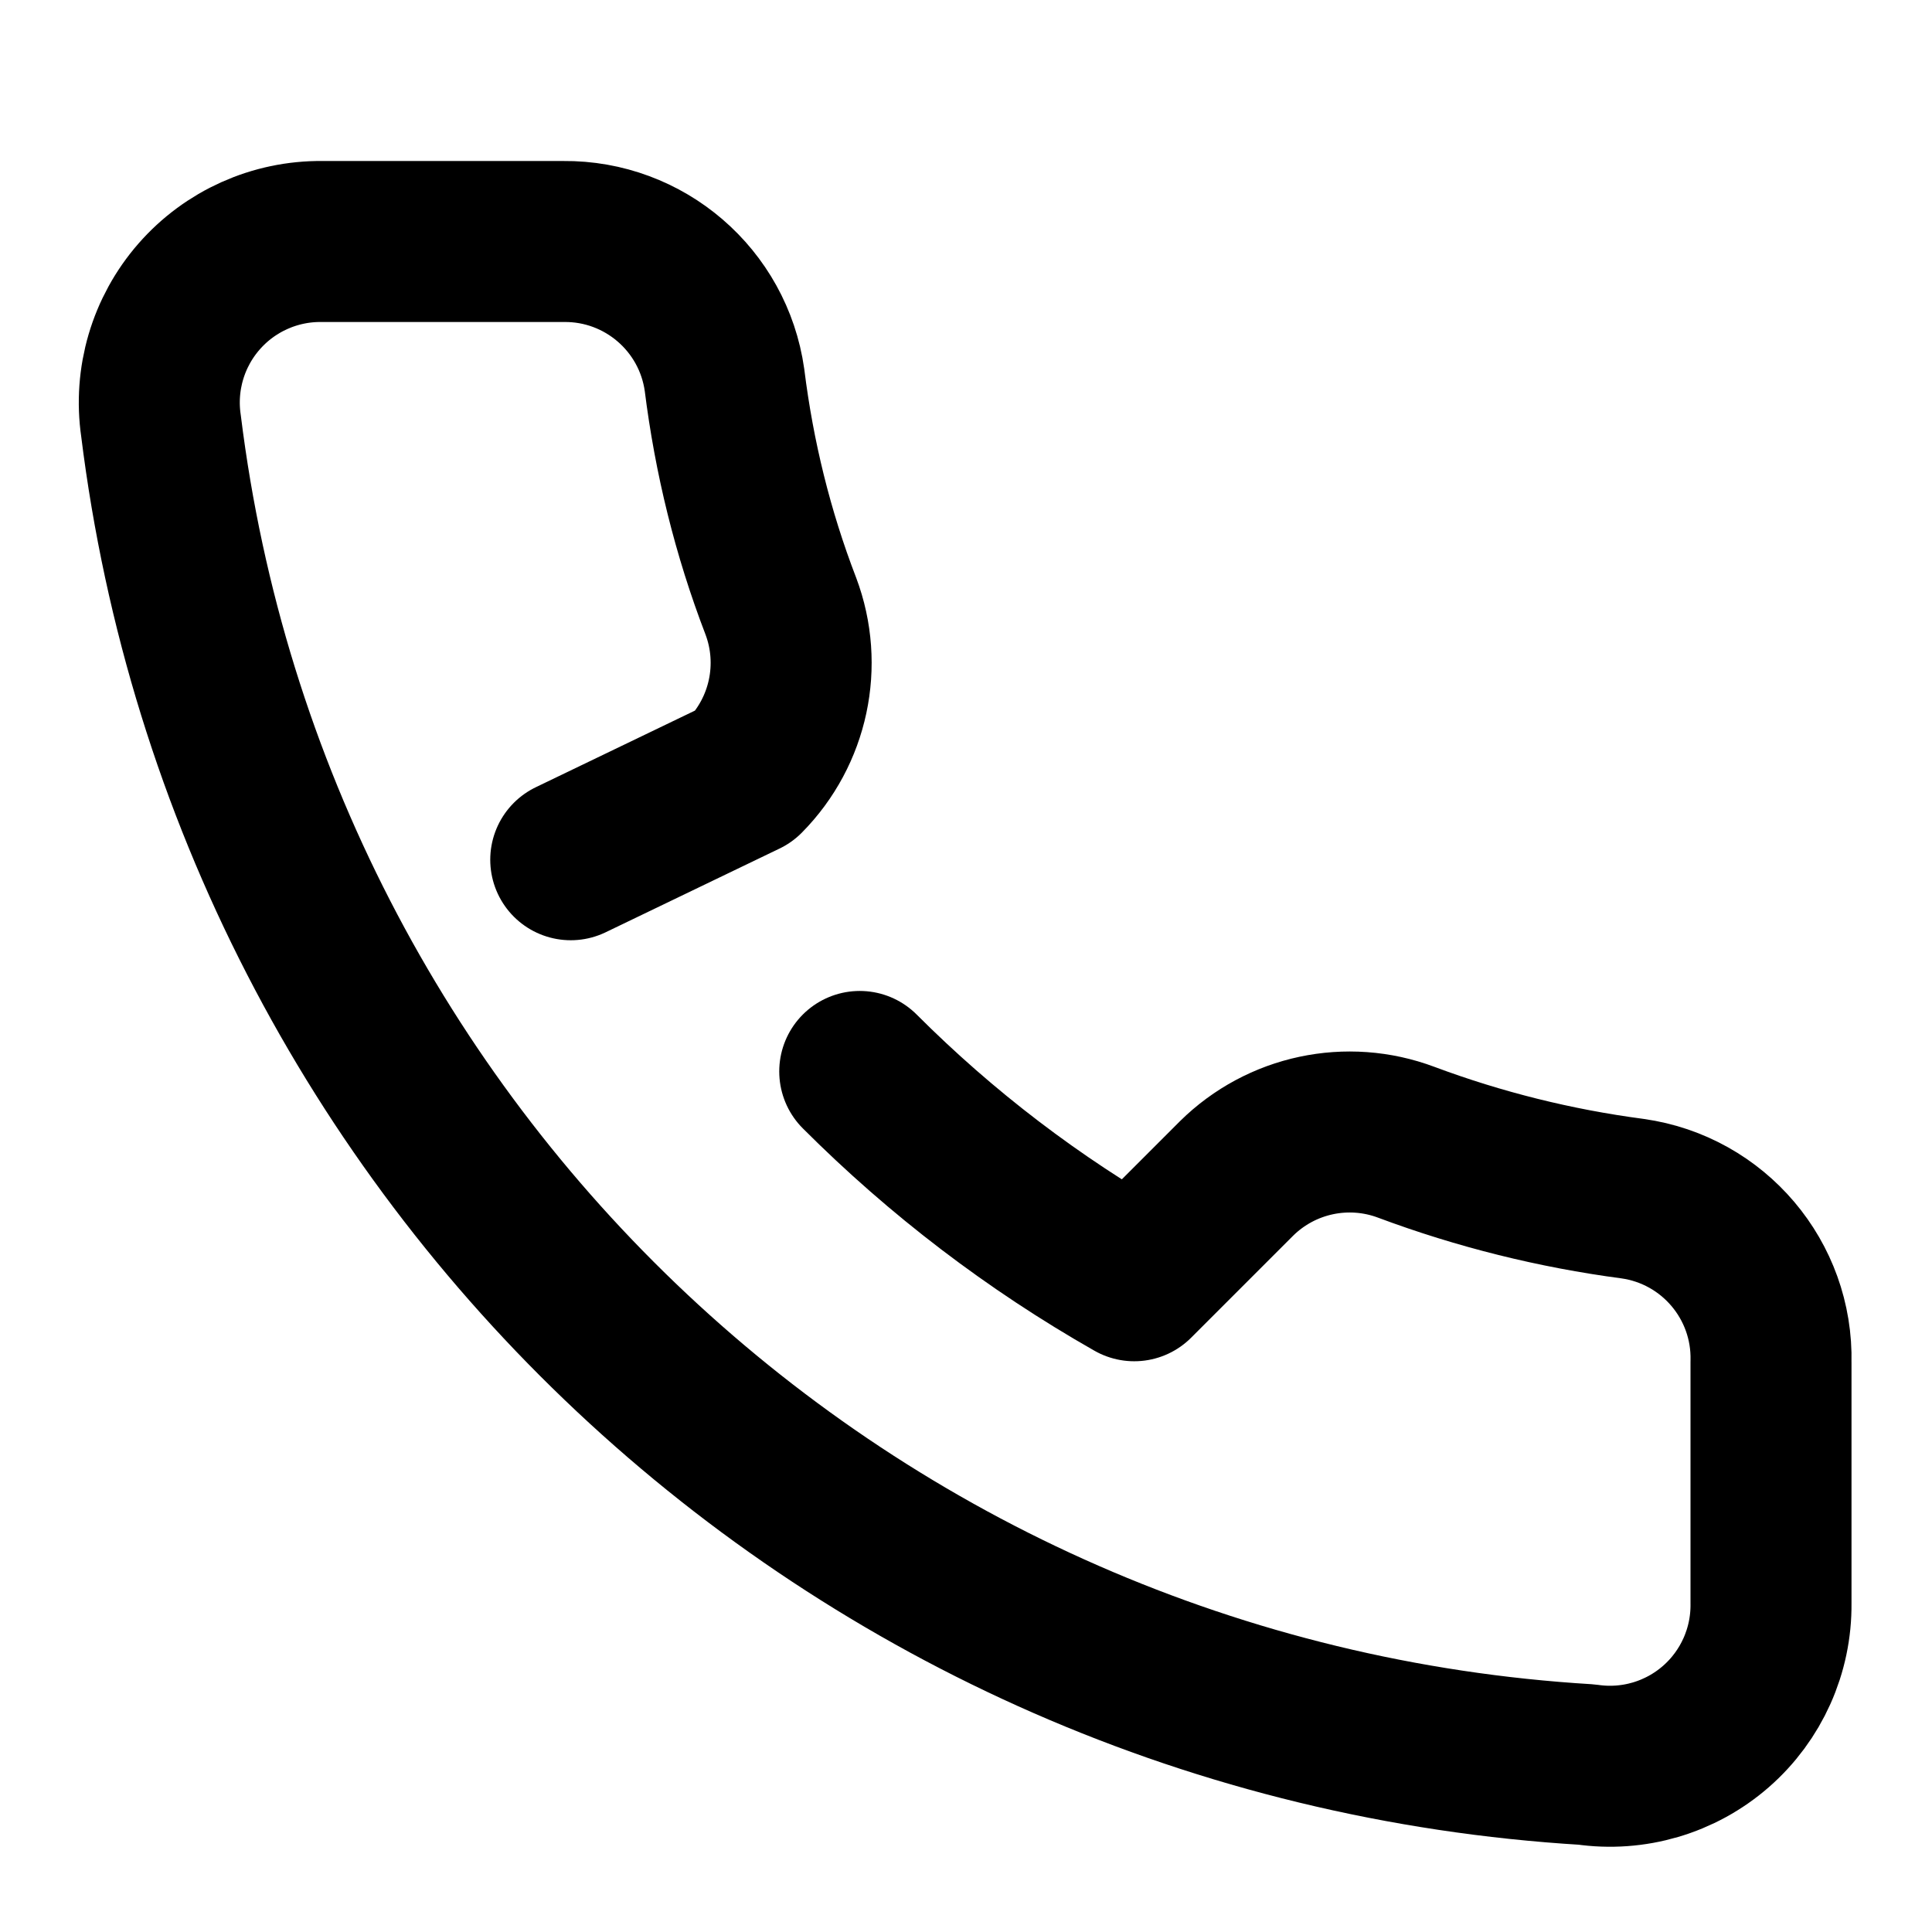
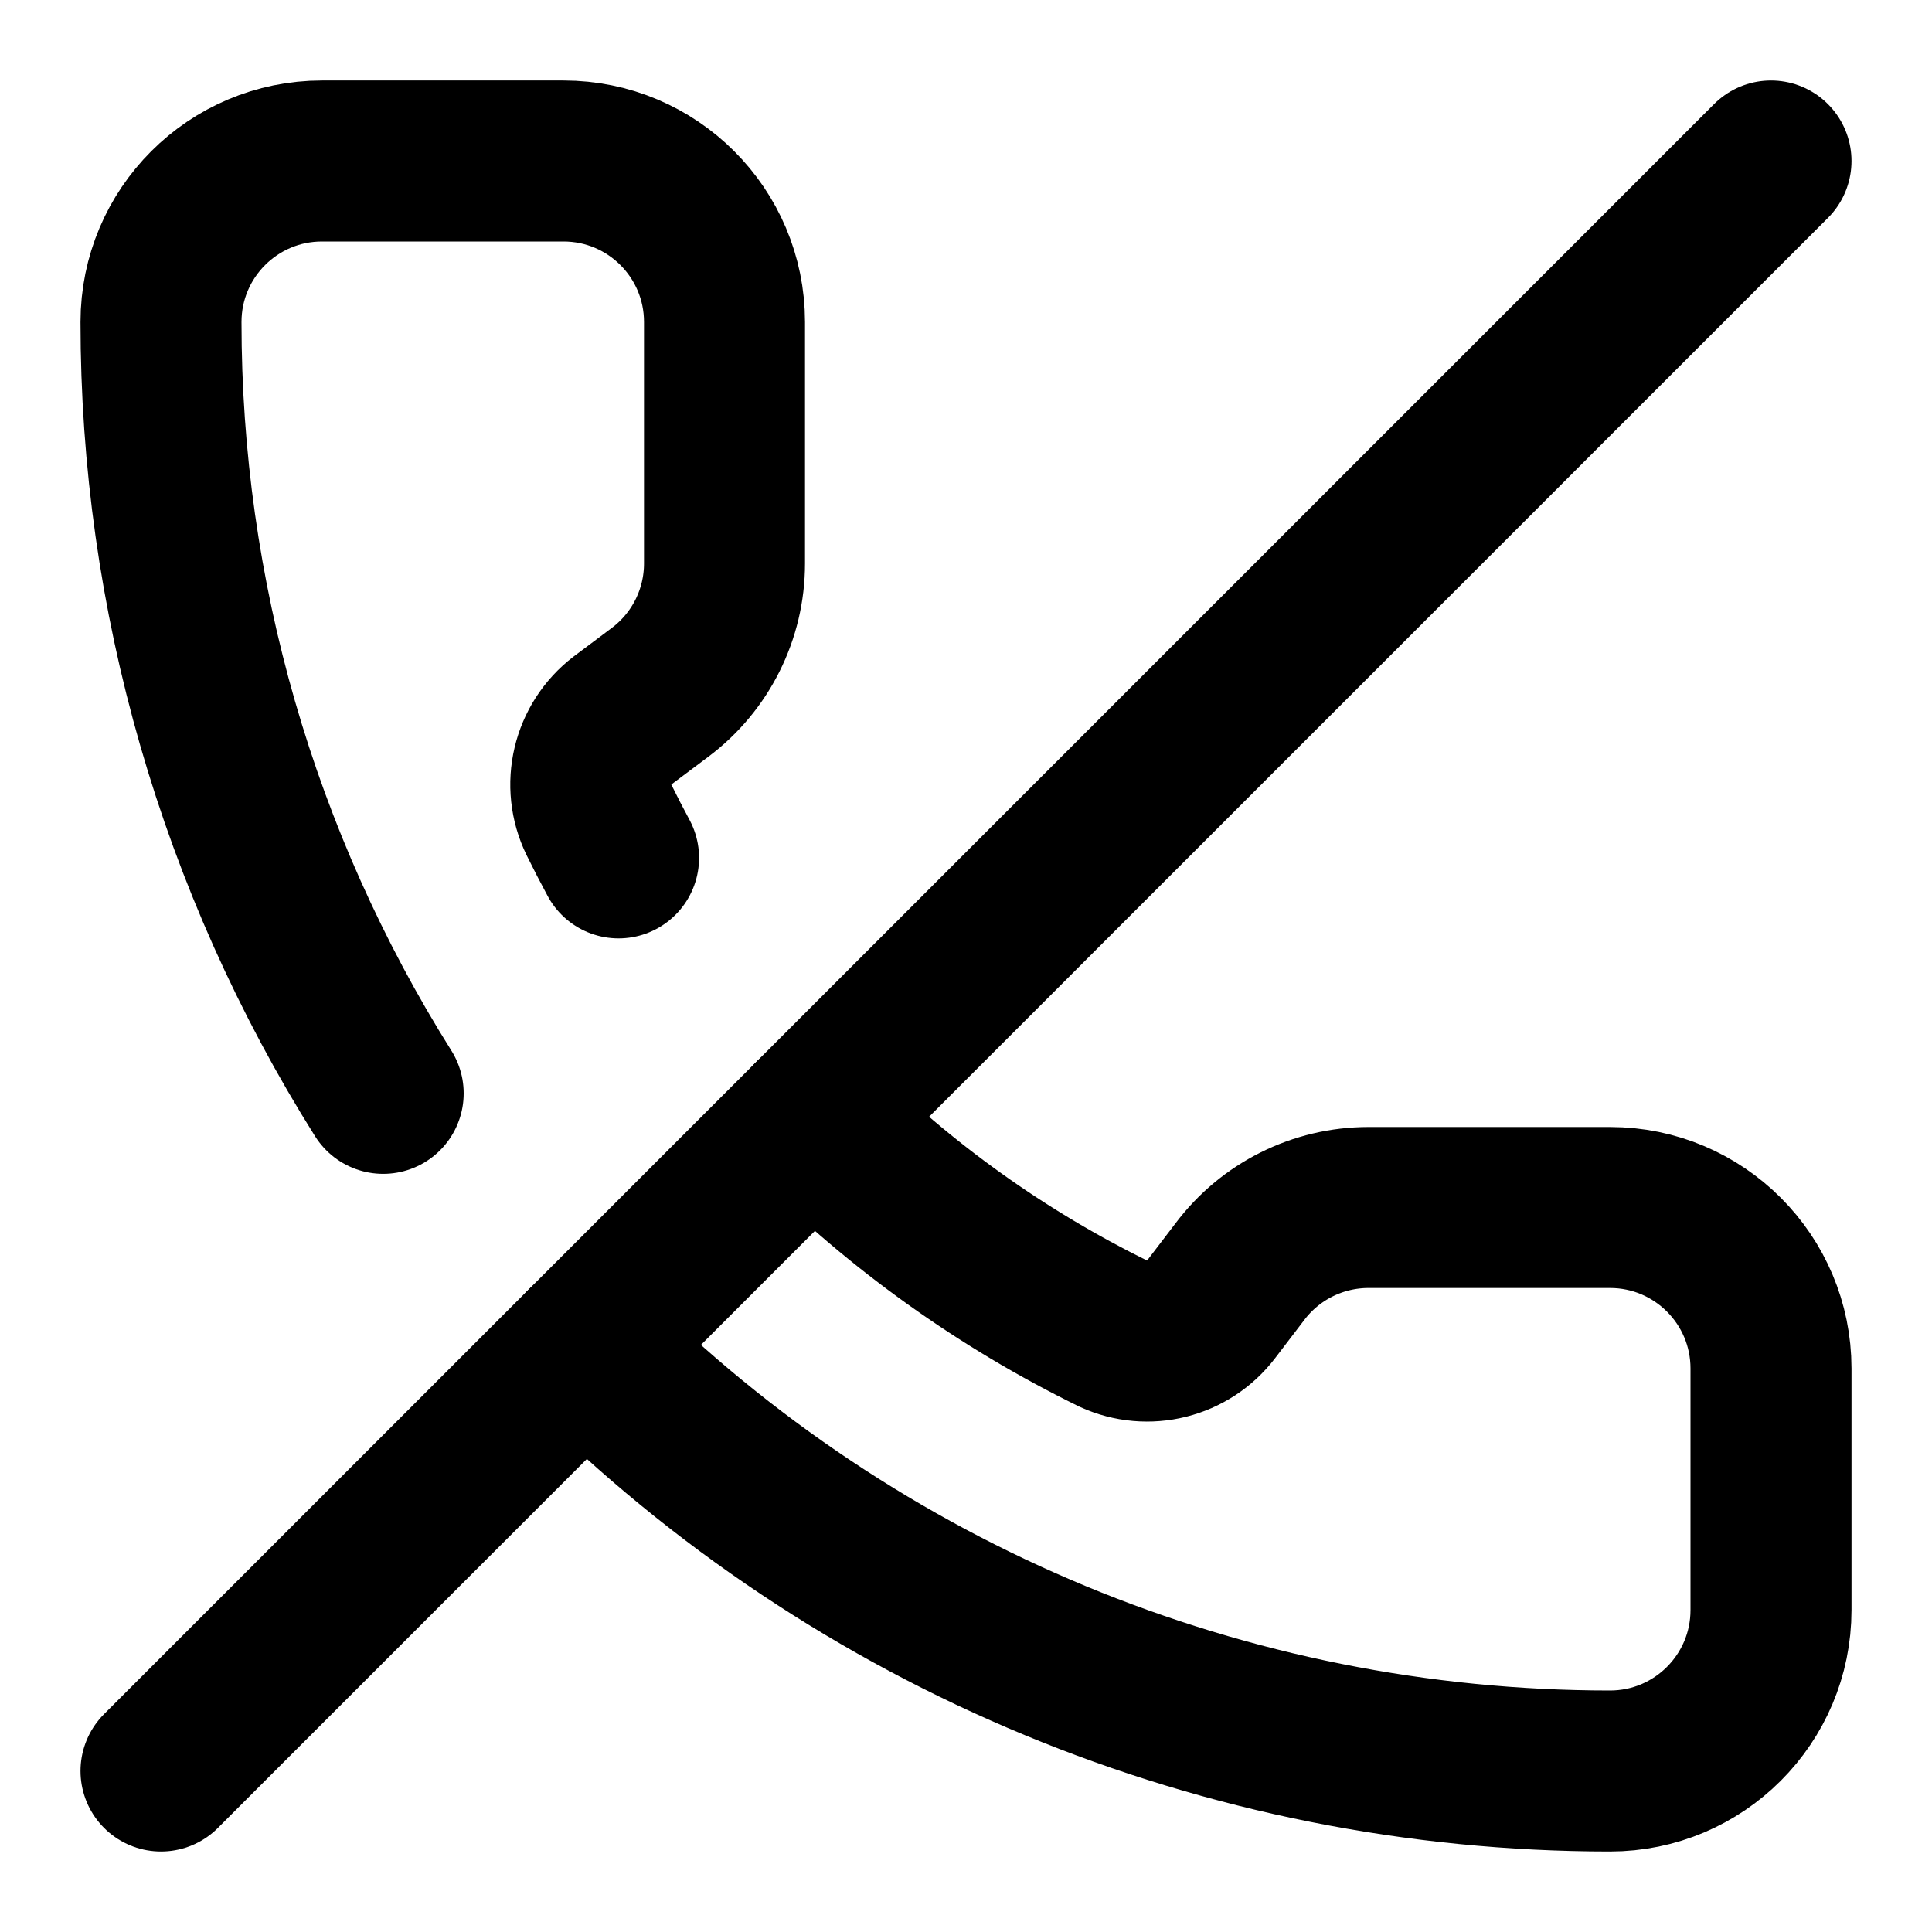
<svg xmlns="http://www.w3.org/2000/svg" width="24" height="24" viewBox="0 0 24 24" fill="none" stroke="black" stroke-width="2" stroke-linecap="round" stroke-linejoin="round">
-   <path d="M10.68 13.31a16 16 0 0 0 3.41 2.6l1.27-1.27a2 2 0 0 1 2.11-.45 12.84 12.84 0 0 0 2.81.7A2 2 0 0 1 22 16.92v3a2 2 0 0 1-2.29 2A19 19 0 0 1 2 5.29 2 2 0 0 1 4 3h3a2 2 0 0 1 2 1.72c.12.96.35 1.9.7 2.81a2 2 0 0 1-.45 2.11L7.09 10.68" />
+   <path d="M10.1 13.9a14 14 0 0 0 3.732 2.668 1 1 0 0 0 1.213-.303l.355-.465A2 2 0 0 1 17 15h3a2 2 0 0 1 2 2v3a2 2 0 0 1-2 2 18 18 0 0 1-12.728-5.272" />
+   <path d="M22 2 2 22" />
+   <path d="M4.76 13.582A18 18 0 0 1 2 4a2 2 0 0 1 2-2h3a2 2 0 0 1 2 2v3a2 2 0 0 1-.8 1.6l-.468.351a1 1 0 0 0-.292 1.233 14 14 0 0 0 .244.473" />
</svg>
